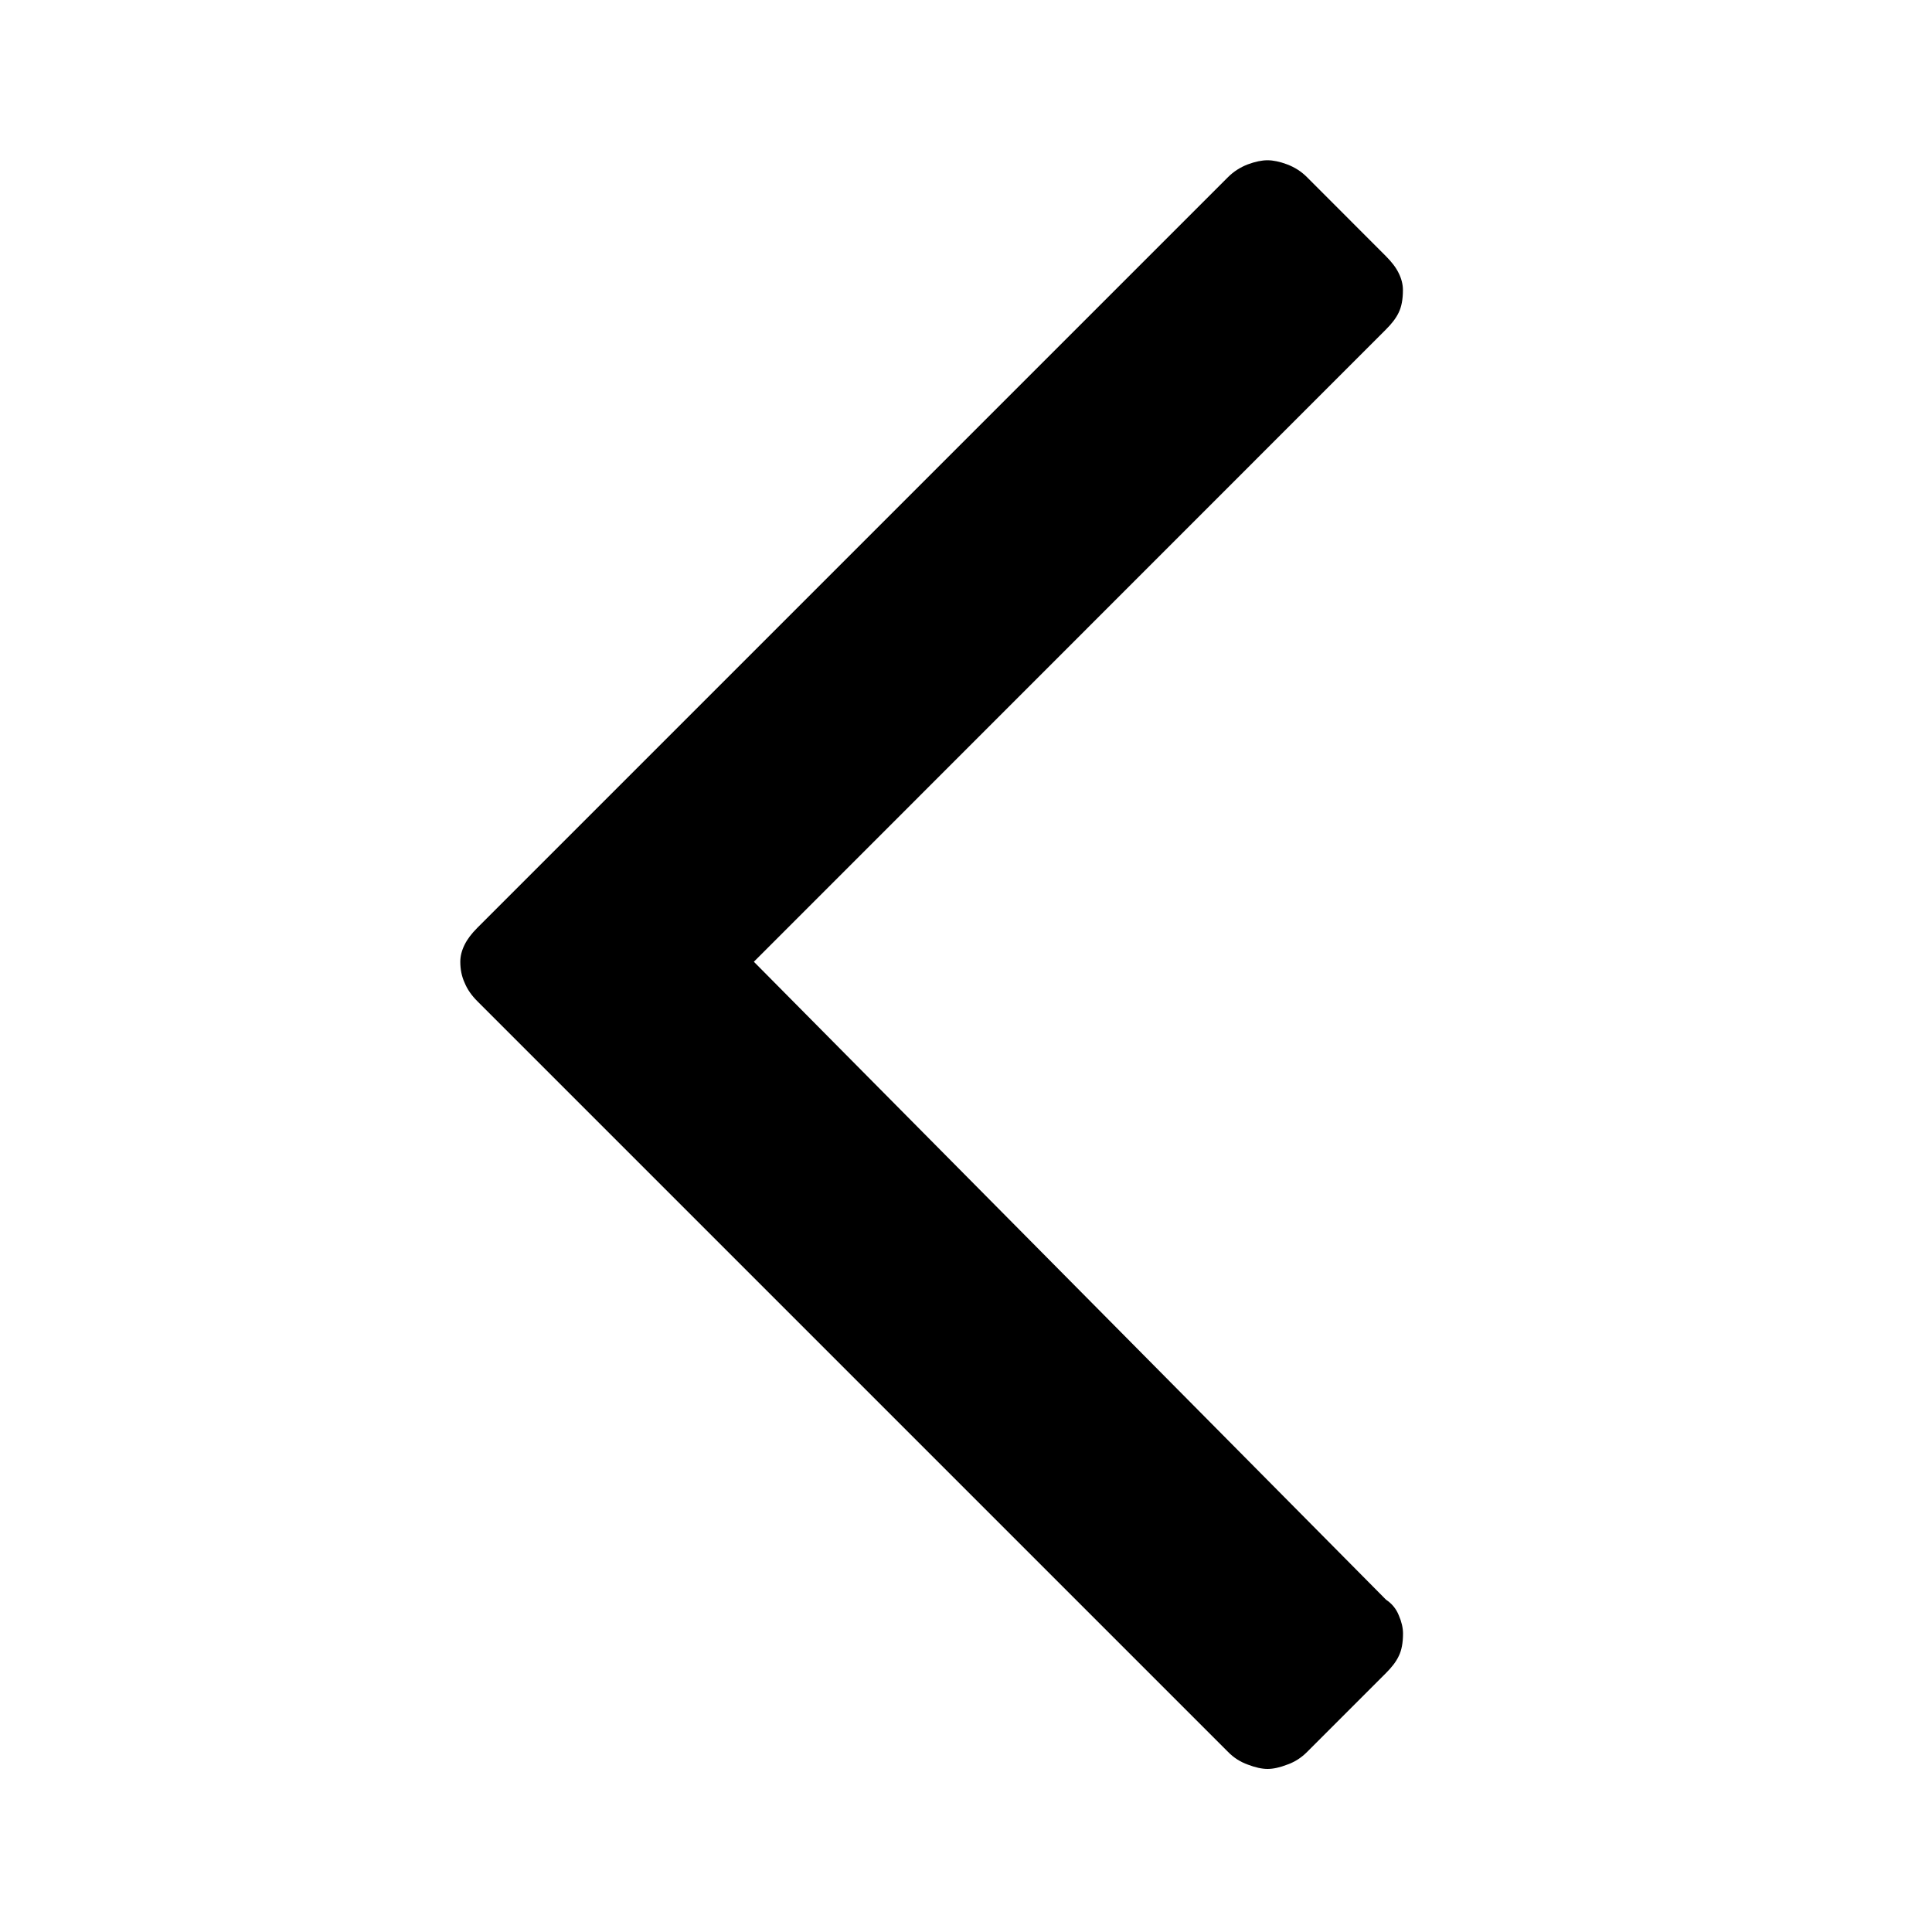
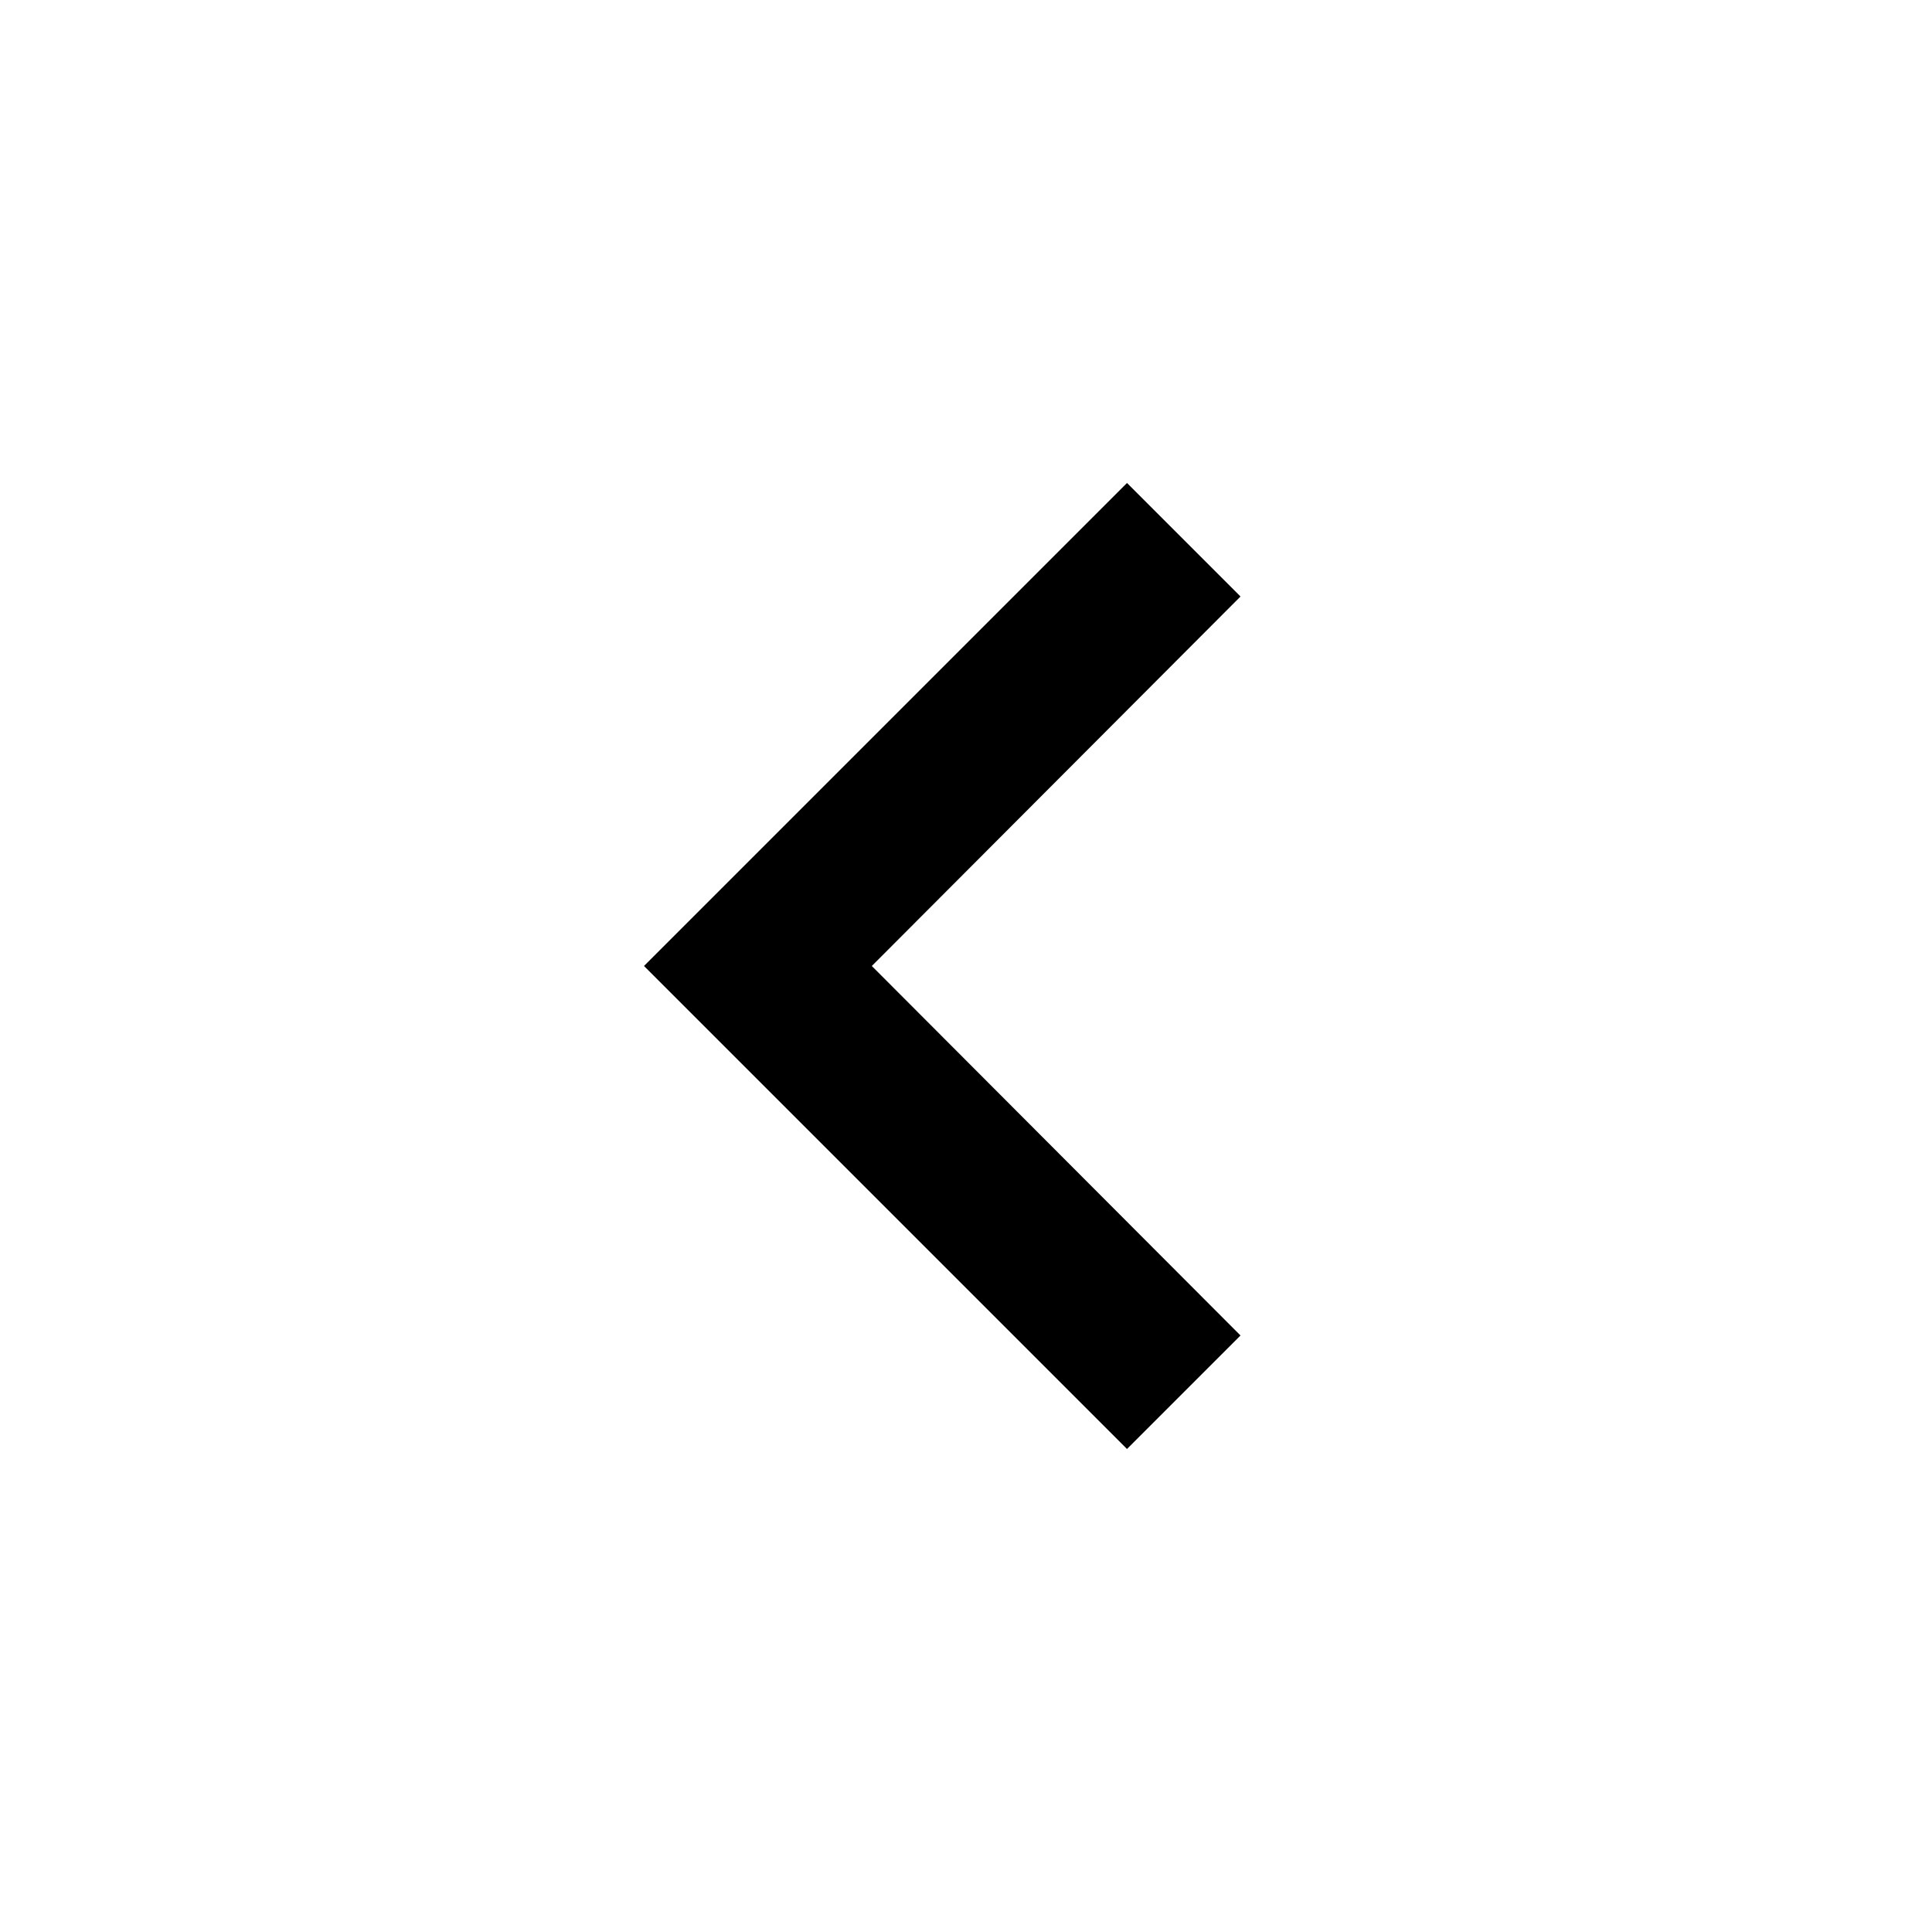
- <svg xmlns="http://www.w3.org/2000/svg" version="1.1" id="Layer_1" x="0px" y="0px" width="20px" height="20px" viewBox="0 0 20 20" enable-background="new 0 0 20 20" xml:space="preserve">
-   <g>
-     <path d="M4.765,9.956c0-0.058,0.015-0.117,0.044-0.175c0.028-0.058,0.073-0.117,0.131-0.175l7.772-7.772   c0.059-0.059,0.127-0.102,0.204-0.132c0.078-0.029,0.146-0.043,0.205-0.043s0.127,0.014,0.204,0.043   c0.079,0.03,0.146,0.073,0.205,0.132l0.817,0.818c0.059,0.059,0.104,0.117,0.132,0.175c0.029,0.058,0.044,0.117,0.044,0.176   c0,0.097-0.015,0.174-0.044,0.233c-0.028,0.059-0.073,0.116-0.132,0.175L7.804,9.956l6.544,6.604   c0.059,0.039,0.104,0.092,0.132,0.161c0.029,0.067,0.044,0.131,0.044,0.189c0,0.097-0.015,0.175-0.044,0.233   c-0.028,0.06-0.073,0.117-0.132,0.176l-0.817,0.817c-0.06,0.06-0.126,0.103-0.205,0.131c-0.077,0.03-0.146,0.045-0.204,0.045   s-0.127-0.015-0.205-0.045c-0.077-0.028-0.146-0.071-0.204-0.131l-7.772-7.772c-0.058-0.058-0.103-0.121-0.131-0.19   C4.779,10.107,4.765,10.034,4.765,9.956z" />
-   </g>
+ <svg xmlns="http://www.w3.org/2000/svg" fill="#000000" height="24" viewBox="0 0 24 24" width="24">
+   <path d="M15.41 7.41L14 6l-6 6 6 6 1.41-1.41L10.83 12z" />
+   <path d="M0 0h24v24H0z" fill="none" />
</svg>
